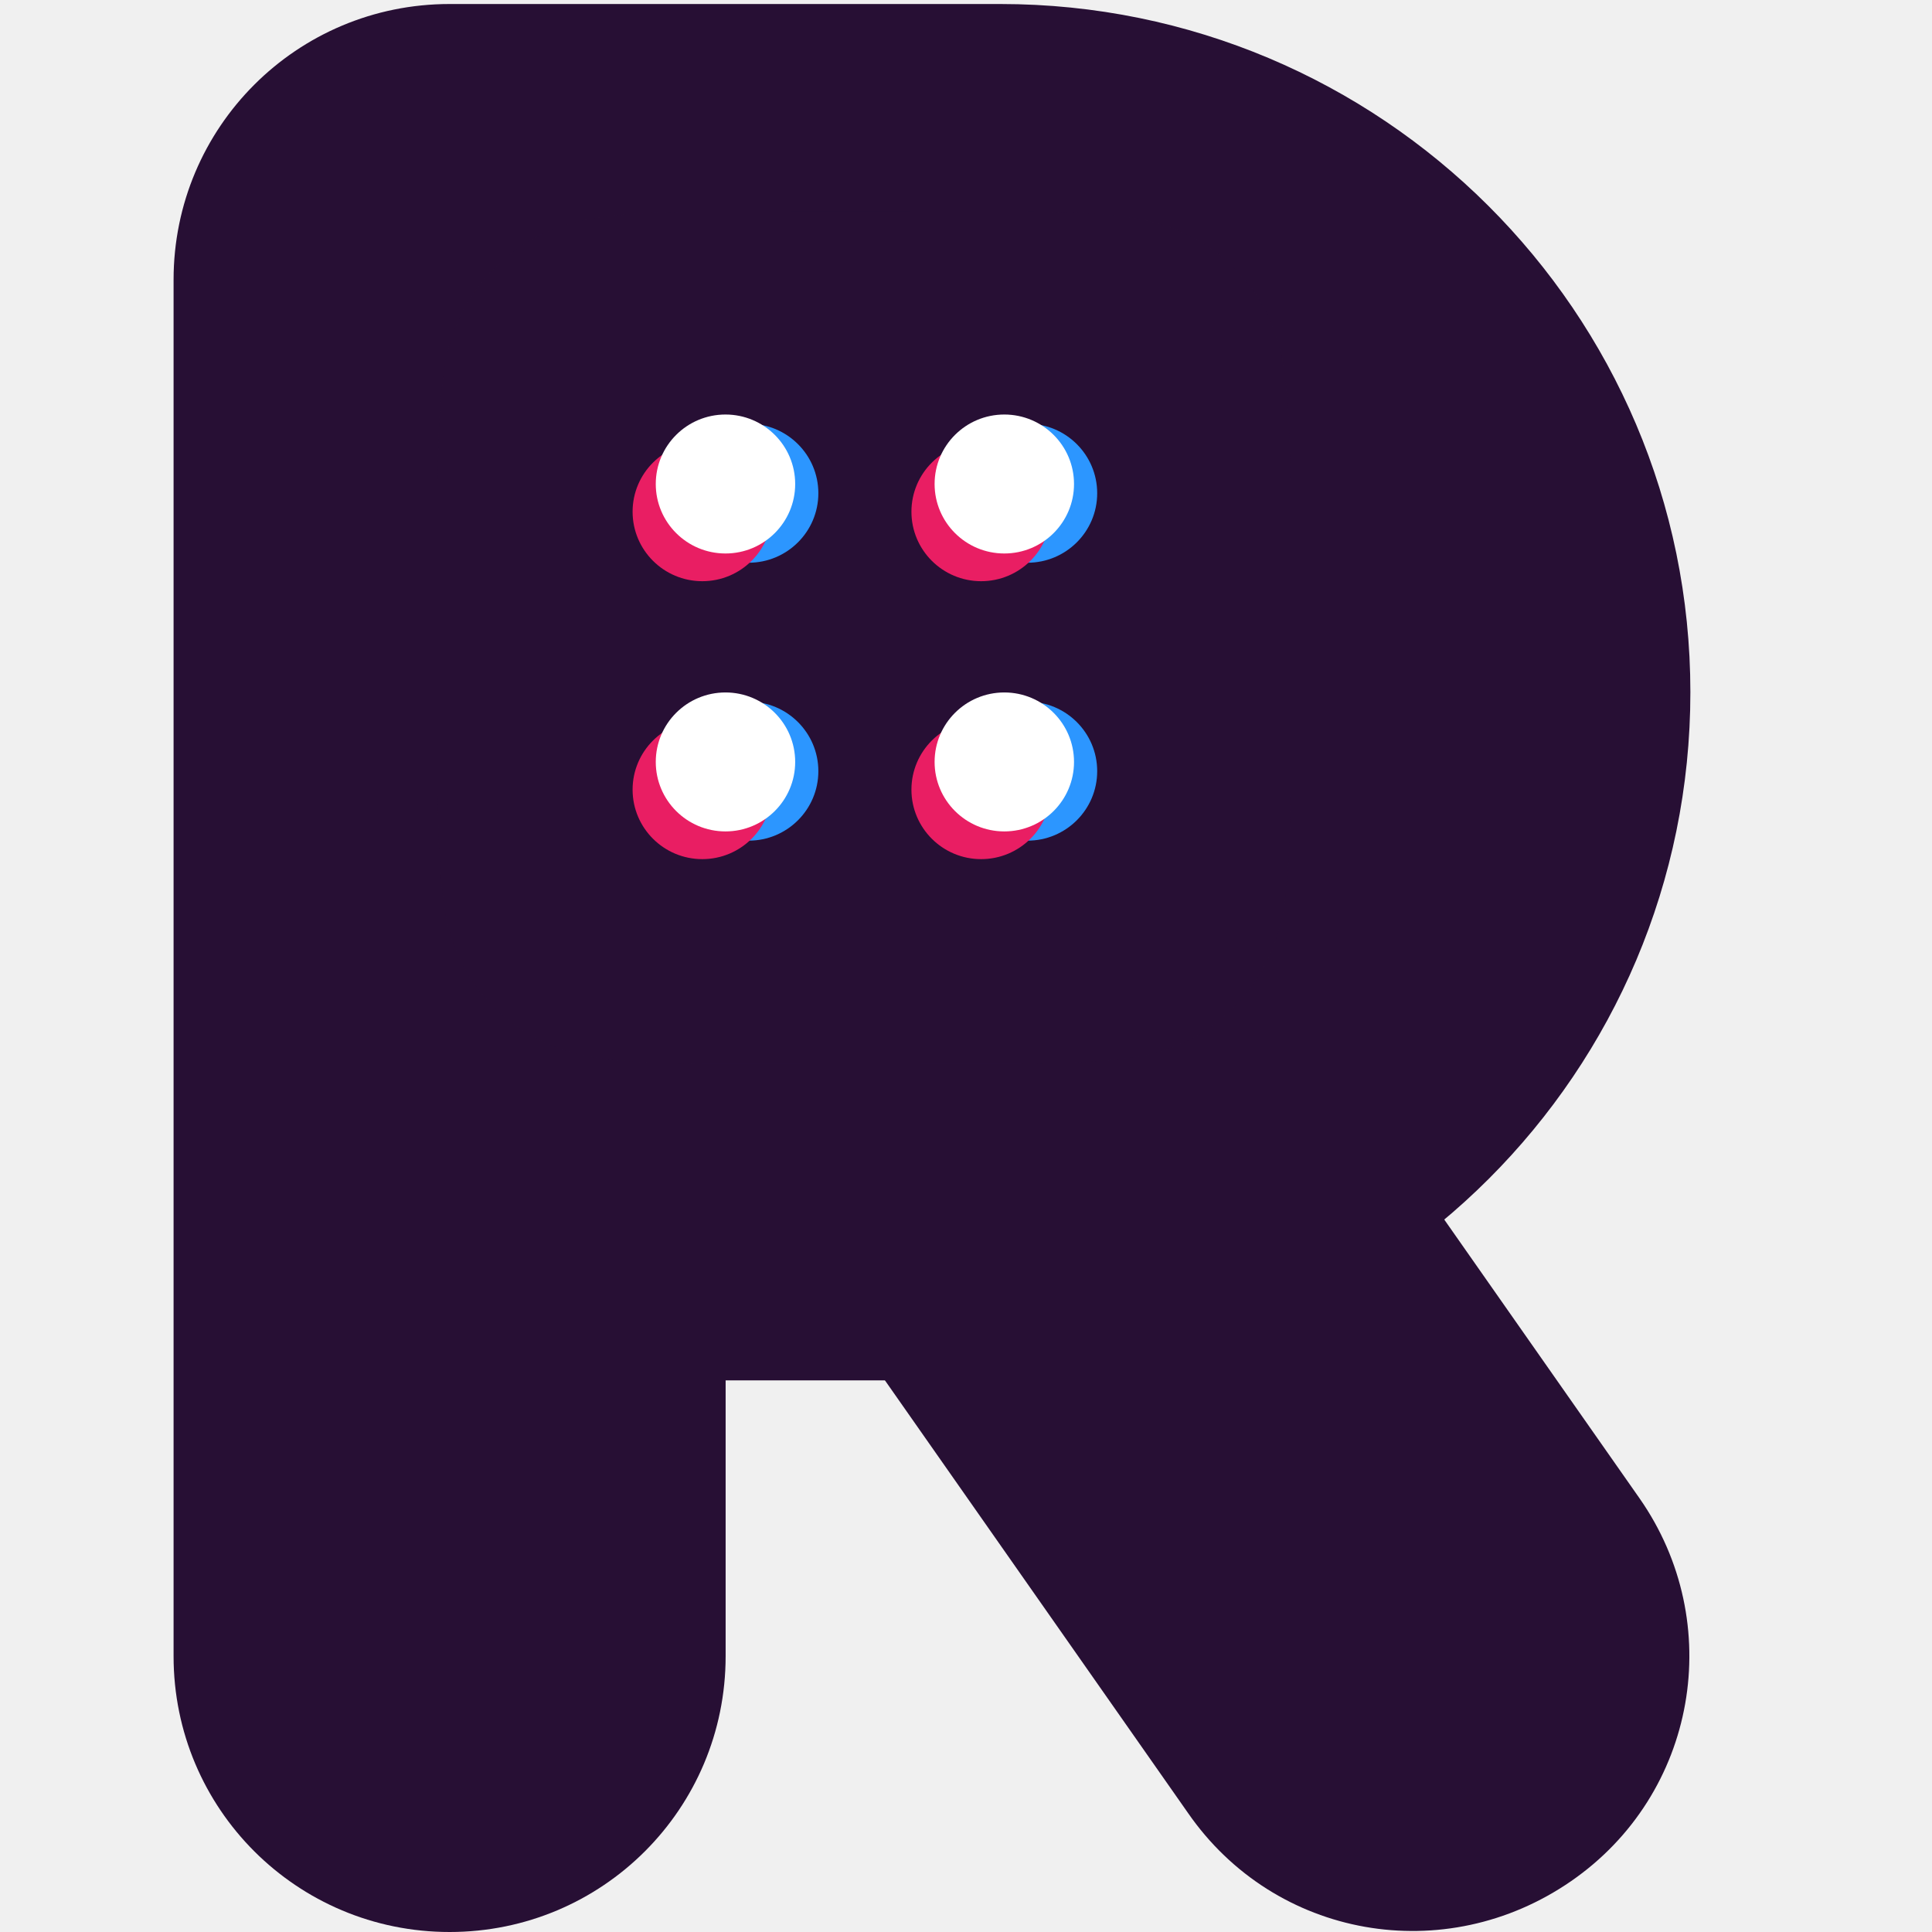
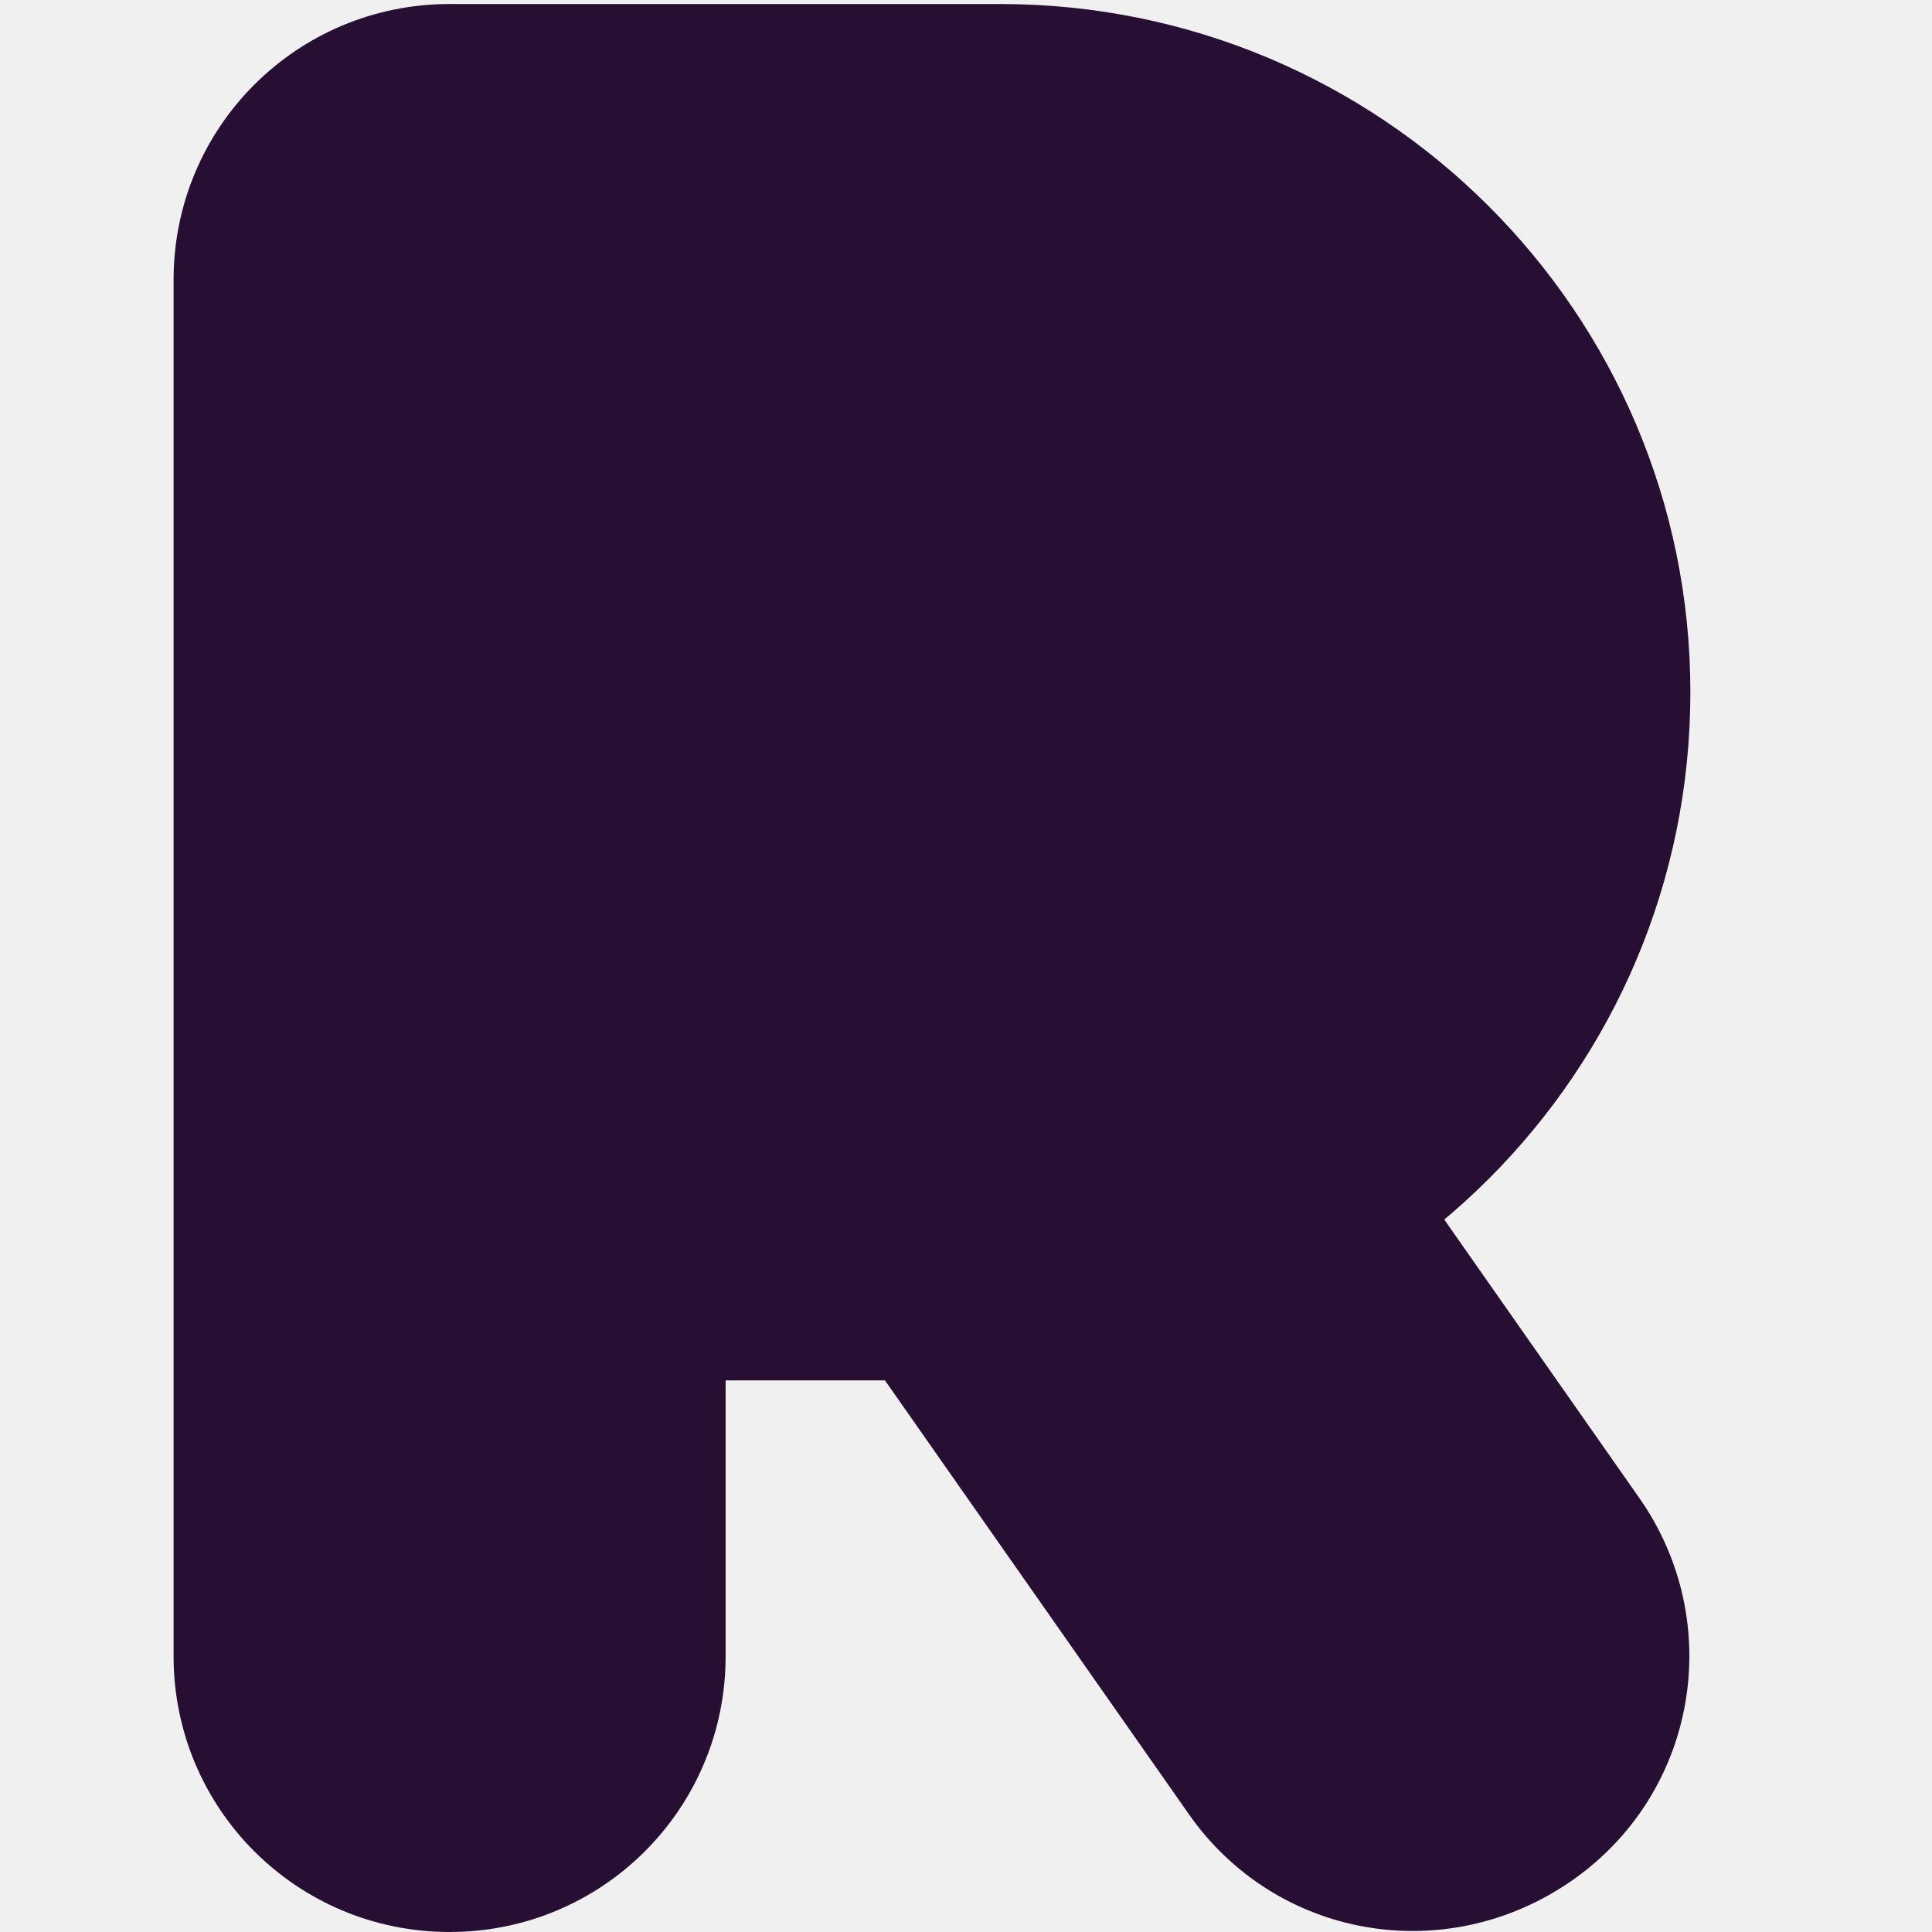
- <svg xmlns="http://www.w3.org/2000/svg" width="512" height="512" viewBox="0 0 512 512" fill="none">
-   <path d="M265.093 1.064H119.149C78.669 1.064 46 33.708 46 74.157V438.908C46 479.357 78.669 512 119.149 512C159.63 512 192.299 479.357 192.299 438.908V365.816H265.448C366.295 365.816 447.967 284.208 447.967 183.44C447.967 82.672 365.94 1.064 265.093 1.064Z" fill="#270F34" />
-   <path d="M434.473 397.039C457.555 430.037 449.743 475.454 416.364 498.517C382.985 521.58 337.888 513.774 314.807 480.421L205.437 324.302C182.356 291.304 190.523 245.888 223.547 222.825C256.571 199.762 302.023 207.922 325.104 240.92L434.473 397.039Z" fill="#270F34" />
+ <svg xmlns="http://www.w3.org/2000/svg" width="512" height="512" viewBox="0 0 512 512" fill="none" version="1.1" id="svg27">
+   <defs id="defs31" />
+   <path d="M265.093 1.064H119.149C78.669 1.064 46 33.708 46 74.157V438.908C46 479.357 78.669 512 119.149 512C159.63 512 192.299 479.357 192.299 438.908V365.816H265.448C366.295 365.816 447.967 284.208 447.967 183.44C447.967 82.672 365.94 1.064 265.093 1.064Z" fill="#270F34" id="path10" />
+   <path d="M434.473 397.039C457.555 430.037 449.743 475.454 416.364 498.517C382.985 521.58 337.888 513.774 314.807 480.421L205.437 324.302C182.356 291.304 190.523 245.888 223.547 222.825C256.571 199.762 302.023 207.922 325.104 240.92L434.473 397.039Z" fill="#270F34" id="path12" />
  <mask id="mask0" mask-type="alpha" maskUnits="userSpaceOnUse" x="116" y="56" width="226" height="226">
-     <path d="M342 210.727C342 210.727 342.055 234.282 339.49 244.492C336.926 254.701 332.216 261.819 326.998 267.037C321.756 272.277 314.813 277.042 304.229 279.525C293.645 282.008 270.68 281.964 270.68 281.964L187.248 282C187.248 282 163.689 282.055 153.478 279.491C143.267 276.926 136.148 272.218 130.93 267C125.688 261.76 120.923 254.817 118.439 244.235C115.956 233.653 116 210.691 116 210.691V127.273C116 127.273 115.945 103.718 118.51 93.508C121.074 83.299 125.784 76.181 131.002 70.964C136.244 65.723 143.187 60.958 153.771 58.475C164.355 55.992 187.32 56.036 187.32 56.036L270.752 56C270.752 56 294.311 55.945 304.522 58.51C314.733 61.074 321.852 65.782 327.07 71C332.311 76.24 337.077 83.183 339.561 93.765C342.044 104.348 342 127.309 342 127.309V210.727Z" fill="white" />
+     <path d="M342 210.727C342 210.727 342.055 234.282 339.49 244.492C336.926 254.701 332.216 261.819 326.998 267.037C321.756 272.277 314.813 277.042 304.229 279.525C293.645 282.008 270.68 281.964 270.68 281.964L187.248 282C187.248 282 163.689 282.055 153.478 279.491C143.267 276.926 136.148 272.218 130.93 267C125.688 261.76 120.923 254.817 118.439 244.235C115.956 233.653 116 210.691 116 210.691V127.273C116 127.273 115.945 103.718 118.51 93.508C121.074 83.299 125.784 76.181 131.002 70.964C136.244 65.723 143.187 60.958 153.771 58.475C164.355 55.992 187.32 56.036 187.32 56.036L270.752 56C270.752 56 294.311 55.945 304.522 58.51C314.733 61.074 321.852 65.782 327.07 71C332.311 76.24 337.077 83.183 339.561 93.765C342.044 104.348 342 127.309 342 127.309V210.727Z" fill="white" id="path14" />
  </mask>
-   <g mask="url(#mask0)">
-     <path d="M342 210.727C342 210.727 342.055 234.282 339.49 244.492C336.926 254.701 332.216 261.819 326.998 267.037C321.756 272.277 314.813 277.042 304.229 279.525C293.645 282.008 270.68 281.964 270.68 281.964L187.248 282C187.248 282 163.689 282.055 153.478 279.491C143.267 276.926 136.148 272.218 130.93 267C125.688 261.76 120.923 254.817 118.439 244.235C115.956 233.653 116 210.691 116 210.691V127.273C116 127.273 115.945 103.718 118.51 93.508C121.074 83.299 125.784 76.181 131.002 70.964C136.244 65.723 143.187 60.958 153.771 58.475C164.355 55.992 187.32 56.036 187.32 56.036L270.752 56C270.752 56 294.311 55.945 304.522 58.51C314.733 61.074 321.852 65.782 327.07 71C332.311 76.24 337.077 83.183 339.561 93.765C342.044 104.348 342 127.309 342 127.309V210.727Z" fill="#270F34" />
-     <path fill-rule="evenodd" clip-rule="evenodd" d="M198.399 149.128C208.601 149.128 216.872 140.883 216.872 130.714C216.872 120.544 208.601 112.3 198.399 112.3C188.196 112.3 179.925 120.544 179.925 130.714C179.925 140.883 188.196 149.128 198.399 149.128ZM272.293 149.128C282.496 149.128 290.767 140.883 290.767 130.714C290.767 120.544 282.496 112.3 272.293 112.3C262.09 112.3 253.819 120.544 253.819 130.714C253.819 140.883 262.09 149.128 272.293 149.128ZM272.293 222.783C282.496 222.783 290.767 214.539 290.767 204.369C290.767 194.2 282.496 185.955 272.293 185.955C262.09 185.955 253.819 194.2 253.819 204.369C253.819 214.539 262.09 222.783 272.293 222.783ZM198.399 222.783C208.601 222.783 216.872 214.539 216.872 204.369C216.872 194.2 208.601 185.955 198.399 185.955C188.196 185.955 179.925 194.2 179.925 204.369C179.925 214.539 188.196 222.783 198.399 222.783Z" fill="#2C96FF" />
-     <path fill-rule="evenodd" clip-rule="evenodd" d="M186.118 154.024C196.321 154.024 204.592 145.78 204.592 135.61C204.592 125.44 196.321 117.196 186.118 117.196C175.915 117.196 167.645 125.44 167.645 135.61C167.645 145.78 175.915 154.024 186.118 154.024ZM260.012 154.024C270.215 154.024 278.486 145.78 278.486 135.61C278.486 125.44 270.215 117.196 260.012 117.196C249.81 117.196 241.539 125.44 241.539 135.61C241.539 145.78 249.81 154.024 260.012 154.024ZM260.012 227.68C270.215 227.68 278.486 219.435 278.486 209.266C278.486 199.096 270.215 190.852 260.012 190.852C249.81 190.852 241.539 199.096 241.539 209.266C241.539 219.435 249.81 227.68 260.012 227.68ZM186.118 227.68C196.321 227.68 204.592 219.435 204.592 209.266C204.592 199.096 196.321 190.852 186.118 190.852C175.915 190.852 167.645 199.096 167.645 209.266C167.645 219.435 175.915 227.68 186.118 227.68Z" fill="#E91E63" />
-     <path fill-rule="evenodd" clip-rule="evenodd" d="M192.258 146.679C202.461 146.679 210.732 138.435 210.732 128.265C210.732 118.096 202.461 109.852 192.258 109.852C182.056 109.852 173.785 118.096 173.785 128.265C173.785 138.435 182.056 146.679 192.258 146.679ZM266.153 146.679C276.355 146.679 284.626 138.435 284.626 128.265C284.626 118.096 276.355 109.852 266.153 109.852C255.95 109.852 247.679 118.096 247.679 128.265C247.679 138.435 255.95 146.679 266.153 146.679ZM266.153 220.335C276.355 220.335 284.626 212.091 284.626 201.921C284.626 191.751 276.355 183.507 266.153 183.507C255.95 183.507 247.679 191.751 247.679 201.921C247.679 212.091 255.95 220.335 266.153 220.335ZM192.258 220.335C202.461 220.335 210.732 212.091 210.732 201.921C210.732 191.751 202.461 183.507 192.258 183.507C182.056 183.507 173.785 191.751 173.785 201.921C173.785 212.091 182.056 220.335 192.258 220.335Z" fill="white" />
+   <g mask="url(#mask0)" id="g25">
+     <path d="M342 210.727C342 210.727 342.055 234.282 339.49 244.492C336.926 254.701 332.216 261.819 326.998 267.037C321.756 272.277 314.813 277.042 304.229 279.525C293.645 282.008 270.68 281.964 270.68 281.964L187.248 282C187.248 282 163.689 282.055 153.478 279.491C143.267 276.926 136.148 272.218 130.93 267C125.688 261.76 120.923 254.817 118.439 244.235C115.956 233.653 116 210.691 116 210.691V127.273C116 127.273 115.945 103.718 118.51 93.508C121.074 83.299 125.784 76.181 131.002 70.964C136.244 65.723 143.187 60.958 153.771 58.475C164.355 55.992 187.32 56.036 187.32 56.036L270.752 56C270.752 56 294.311 55.945 304.522 58.51C314.733 61.074 321.852 65.782 327.07 71C332.311 76.24 337.077 83.183 339.561 93.765C342.044 104.348 342 127.309 342 127.309V210.727Z" fill="#270F34" id="path17" />
  </g>
</svg>
